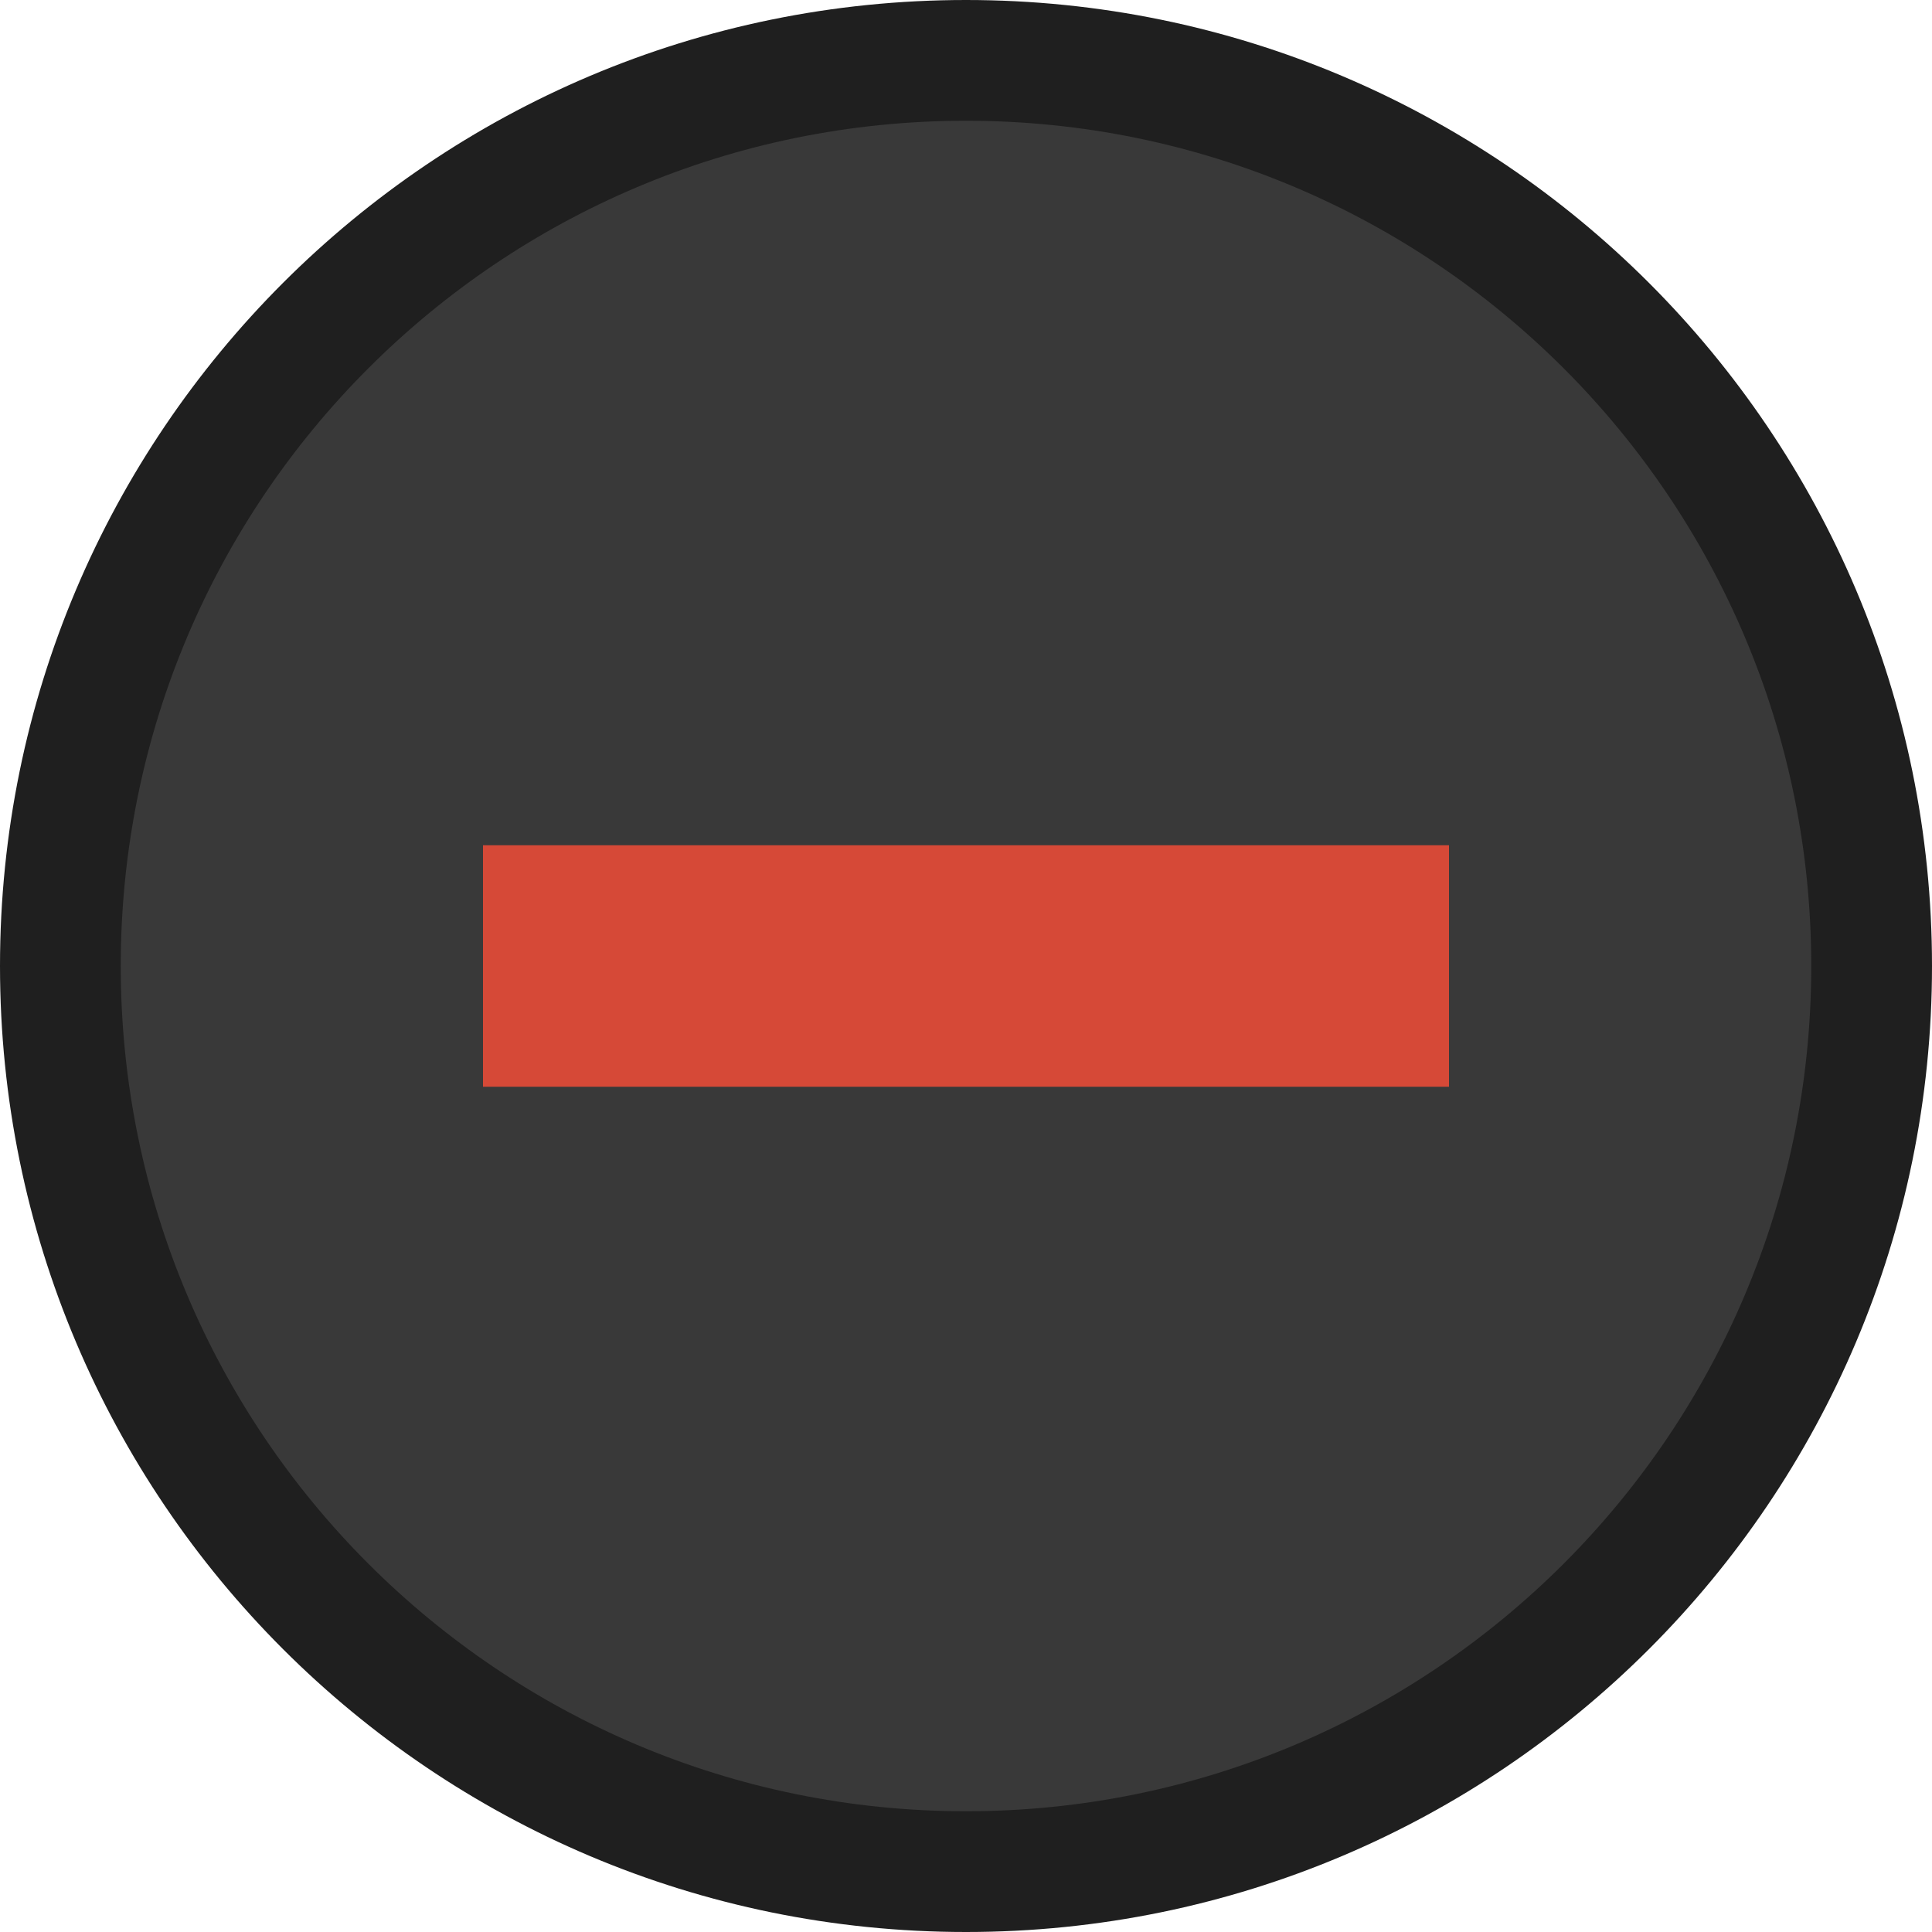
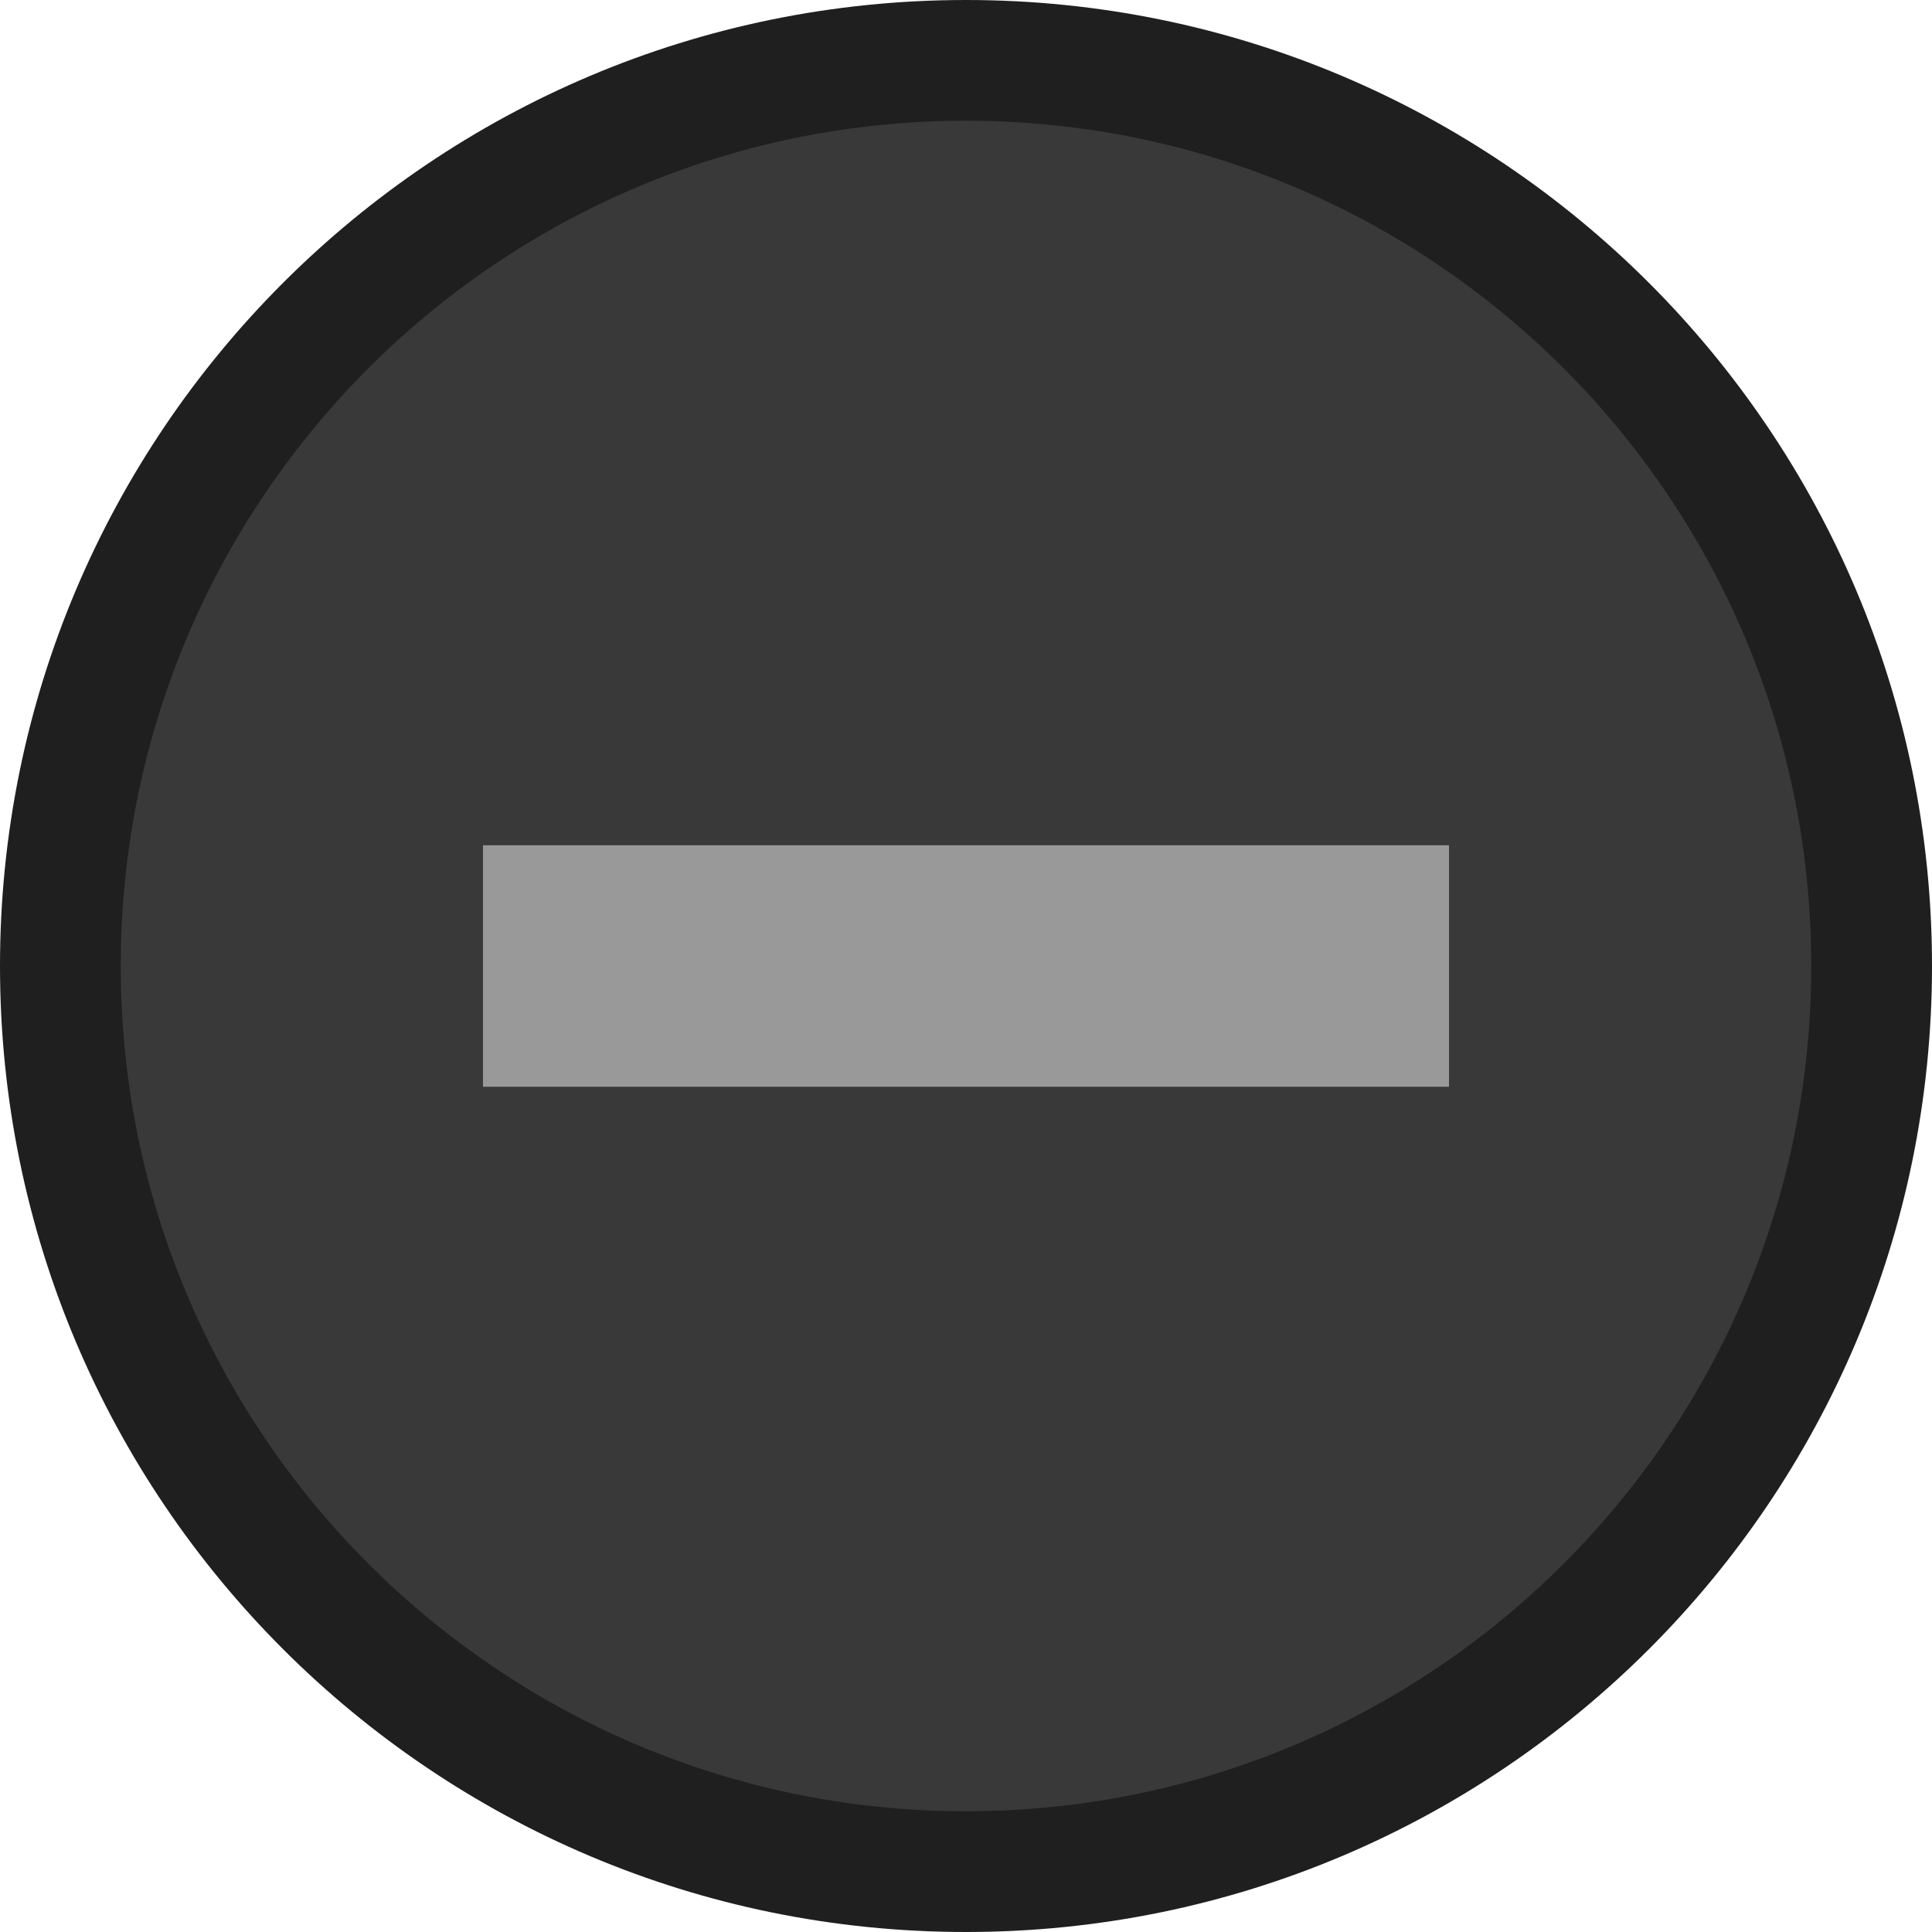
- <svg xmlns="http://www.w3.org/2000/svg" viewBox="0 0 16 16">
-   <g transform="translate(0 -1036.362)">
-     <path style="fill:#393939" d="M 15,8 A 7,7 0 1 1 1,8 7,7 0 1 1 15,8 z" transform="matrix(1.06059 0 0 1.05421 -.46237 1036.085)" />
-     <path style="fill:#1f1f1f" d="M 8 0 C 3.582 8.8817842e-16 -3.006854e-17 3.582 0 8 C 0 12.418 3.582 16 8 16 C 12.418 16 16 12.418 16 8 C 16 3.582 12.418 -1.8064254e-15 8 0 z M 8 1 C 11.866 1 15 4.134 15 8 C 15 11.866 11.866 15 8 15 C 4.134 15 1 11.866 1 8 C 1 4.134 4.134 1 8 1 z " transform="translate(0 1036.362)" />
-     <rect width="8" x="4" y="7" height="2" style="fill:#d64937" transform="translate(0 1036.362)" />
+ <svg xmlns="http://www.w3.org/2000/svg" viewBox="0 0 16 16" id="svg2" version="1.1" width="100%" height="100%">
+   <defs id="defs14" />
+   <g transform="translate(0 -1036.362)" id="g4">
+     <path style="fill:#393939" d="M 15,8 A 7,7 0 1 1 1,8 7,7 0 1 1 15,8 z" transform="matrix(1.06059 0 0 1.05421 -.46237 1036.085)" id="path6" />
+     <path style="fill:#1f1f1f" d="M 8 0 C 3.582 8.8817842e-16 -3.006854e-17 3.582 0 8 C 0 12.418 3.582 16 8 16 C 12.418 16 16 12.418 16 8 C 16 3.582 12.418 -1.8064254e-15 8 0 z M 8 1 C 11.866 1 15 4.134 15 8 C 15 11.866 11.866 15 8 15 C 4.134 15 1 11.866 1 8 C 1 4.134 4.134 1 8 1 z " transform="translate(0 1036.362)" id="path8" />
+     <rect width="8" x="4" y="7" height="2" style="fill:#999999;color:#000000;fill-opacity:1;fill-rule:nonzero;stroke-width:1;stroke-linecap:butt;stroke-linejoin:miter;stroke-miterlimit:4;stroke-opacity:1;stroke-dasharray:none;stroke-dashoffset:0;marker:none;visibility:visible;display:inline;overflow:visible;enable-background:accumulate" transform="translate(0 1036.362)" id="rect10" />
  </g>
</svg>
